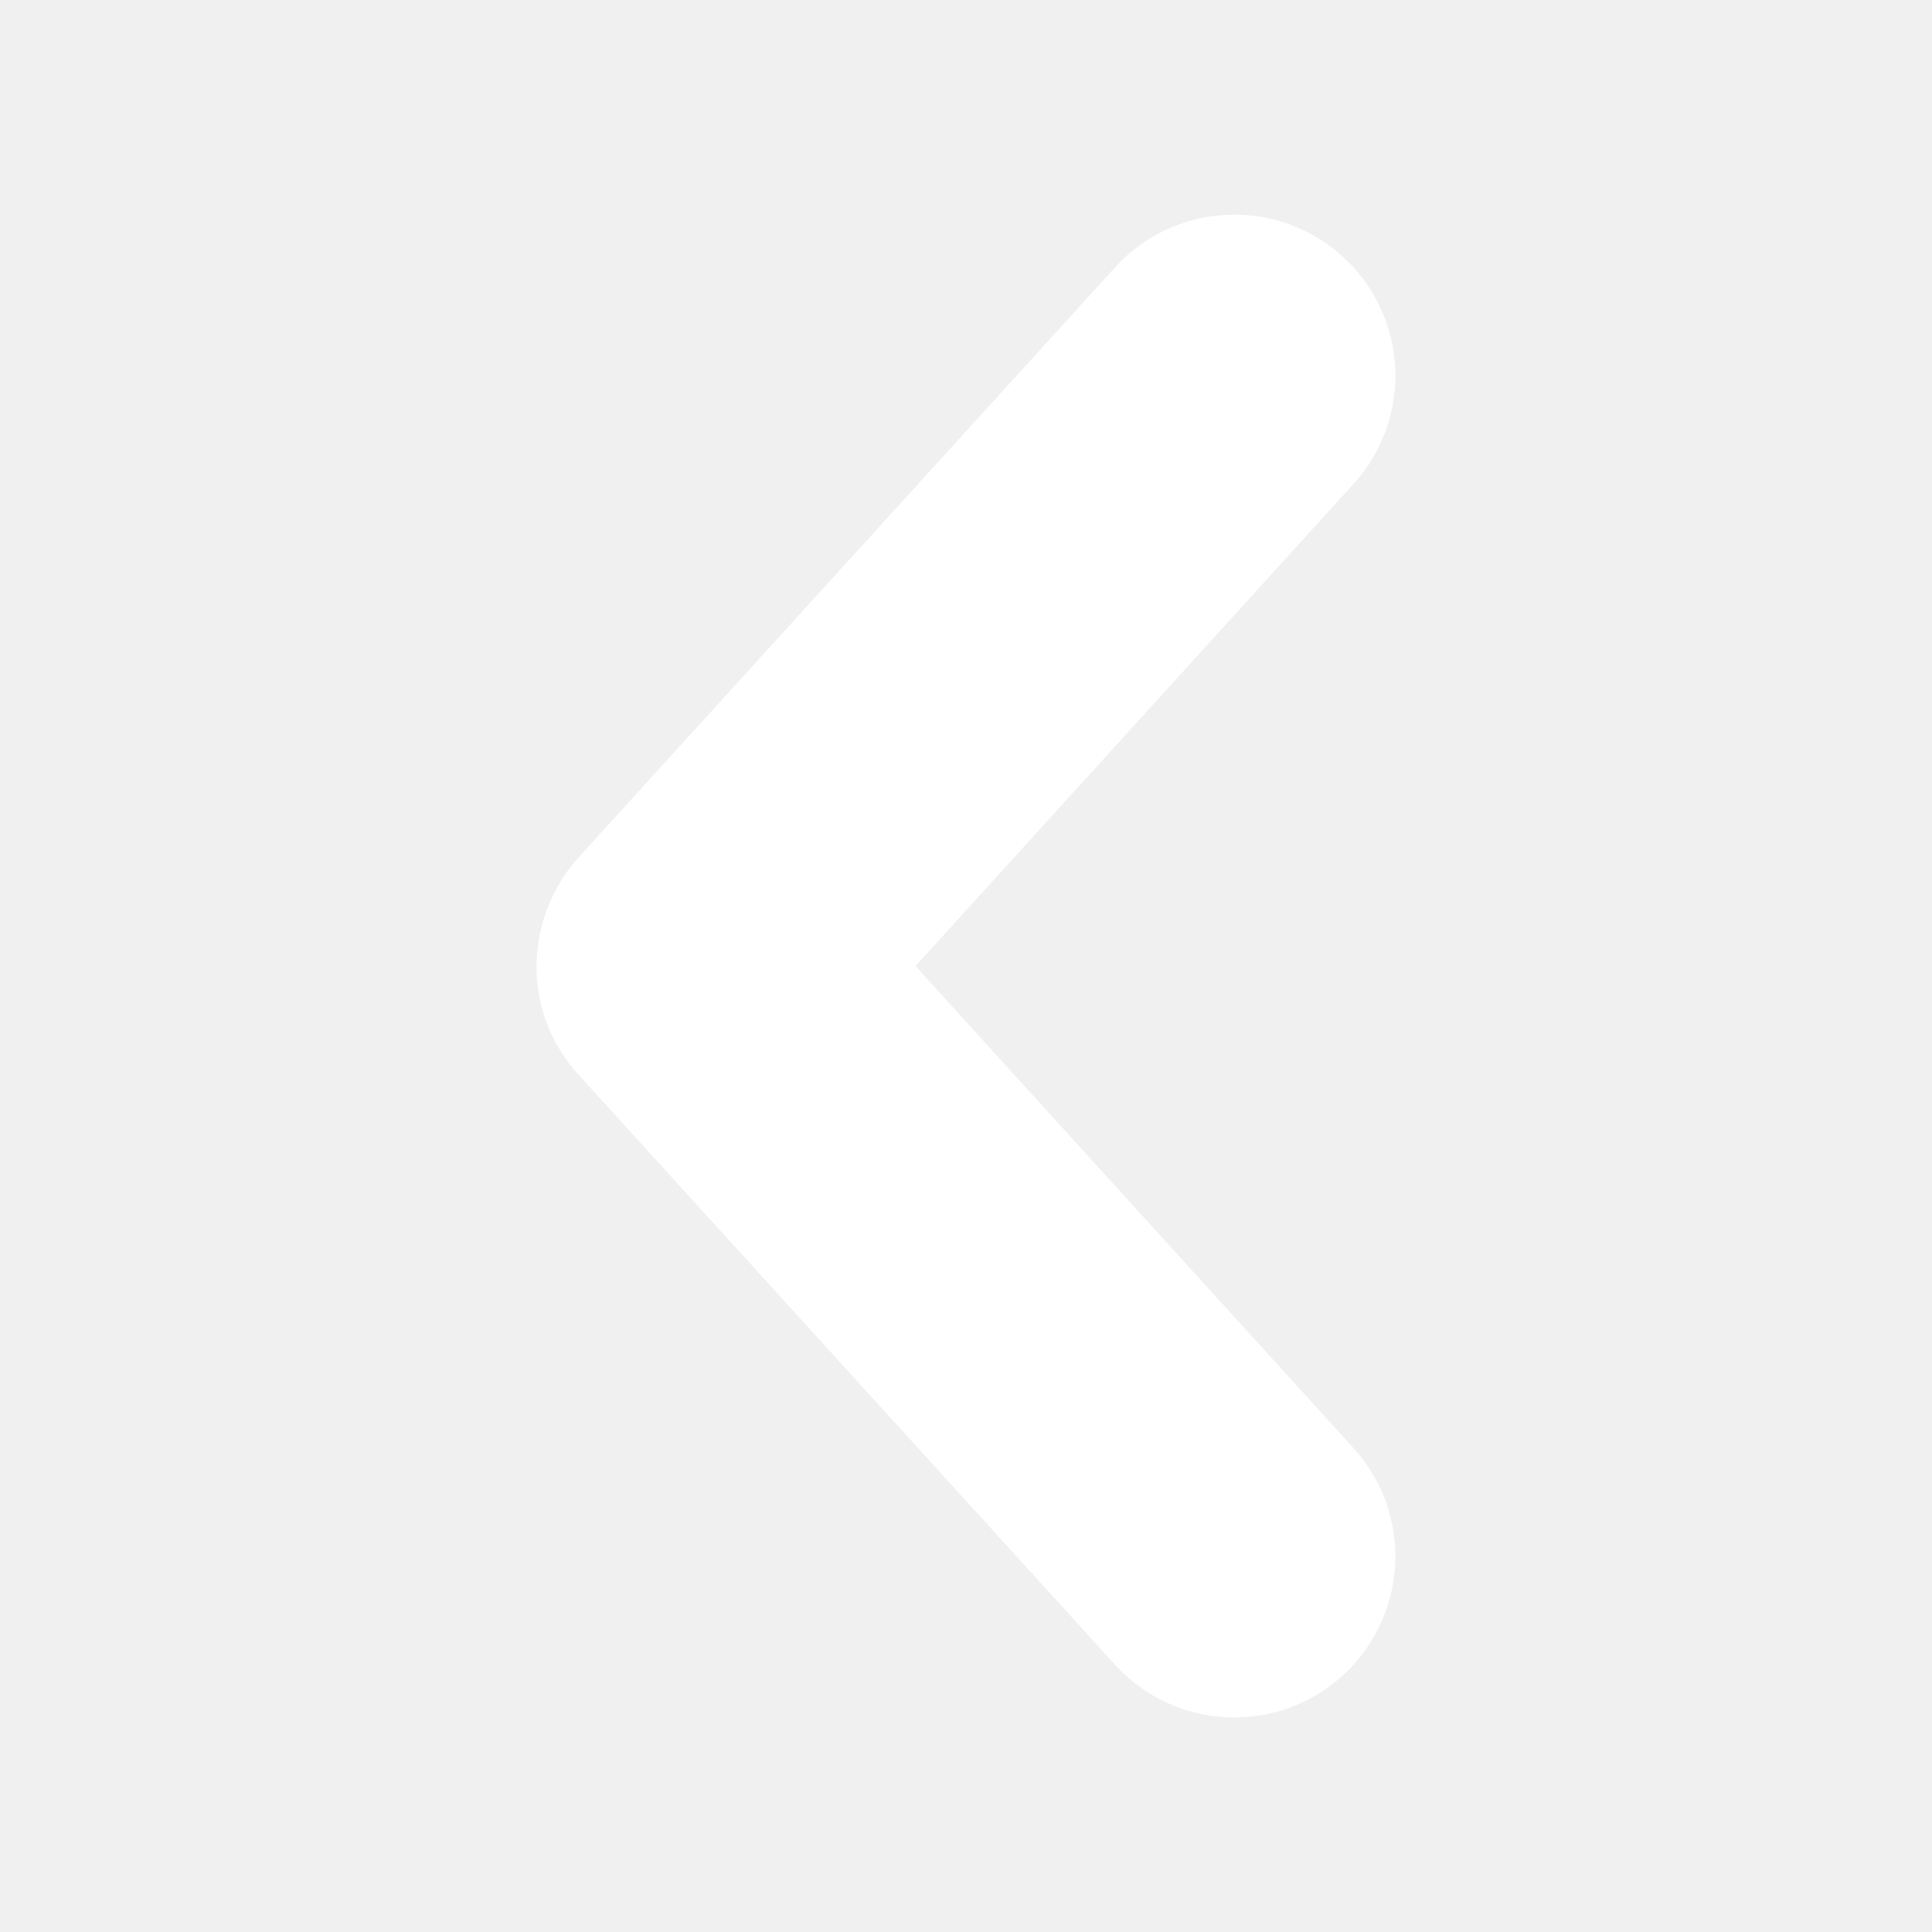
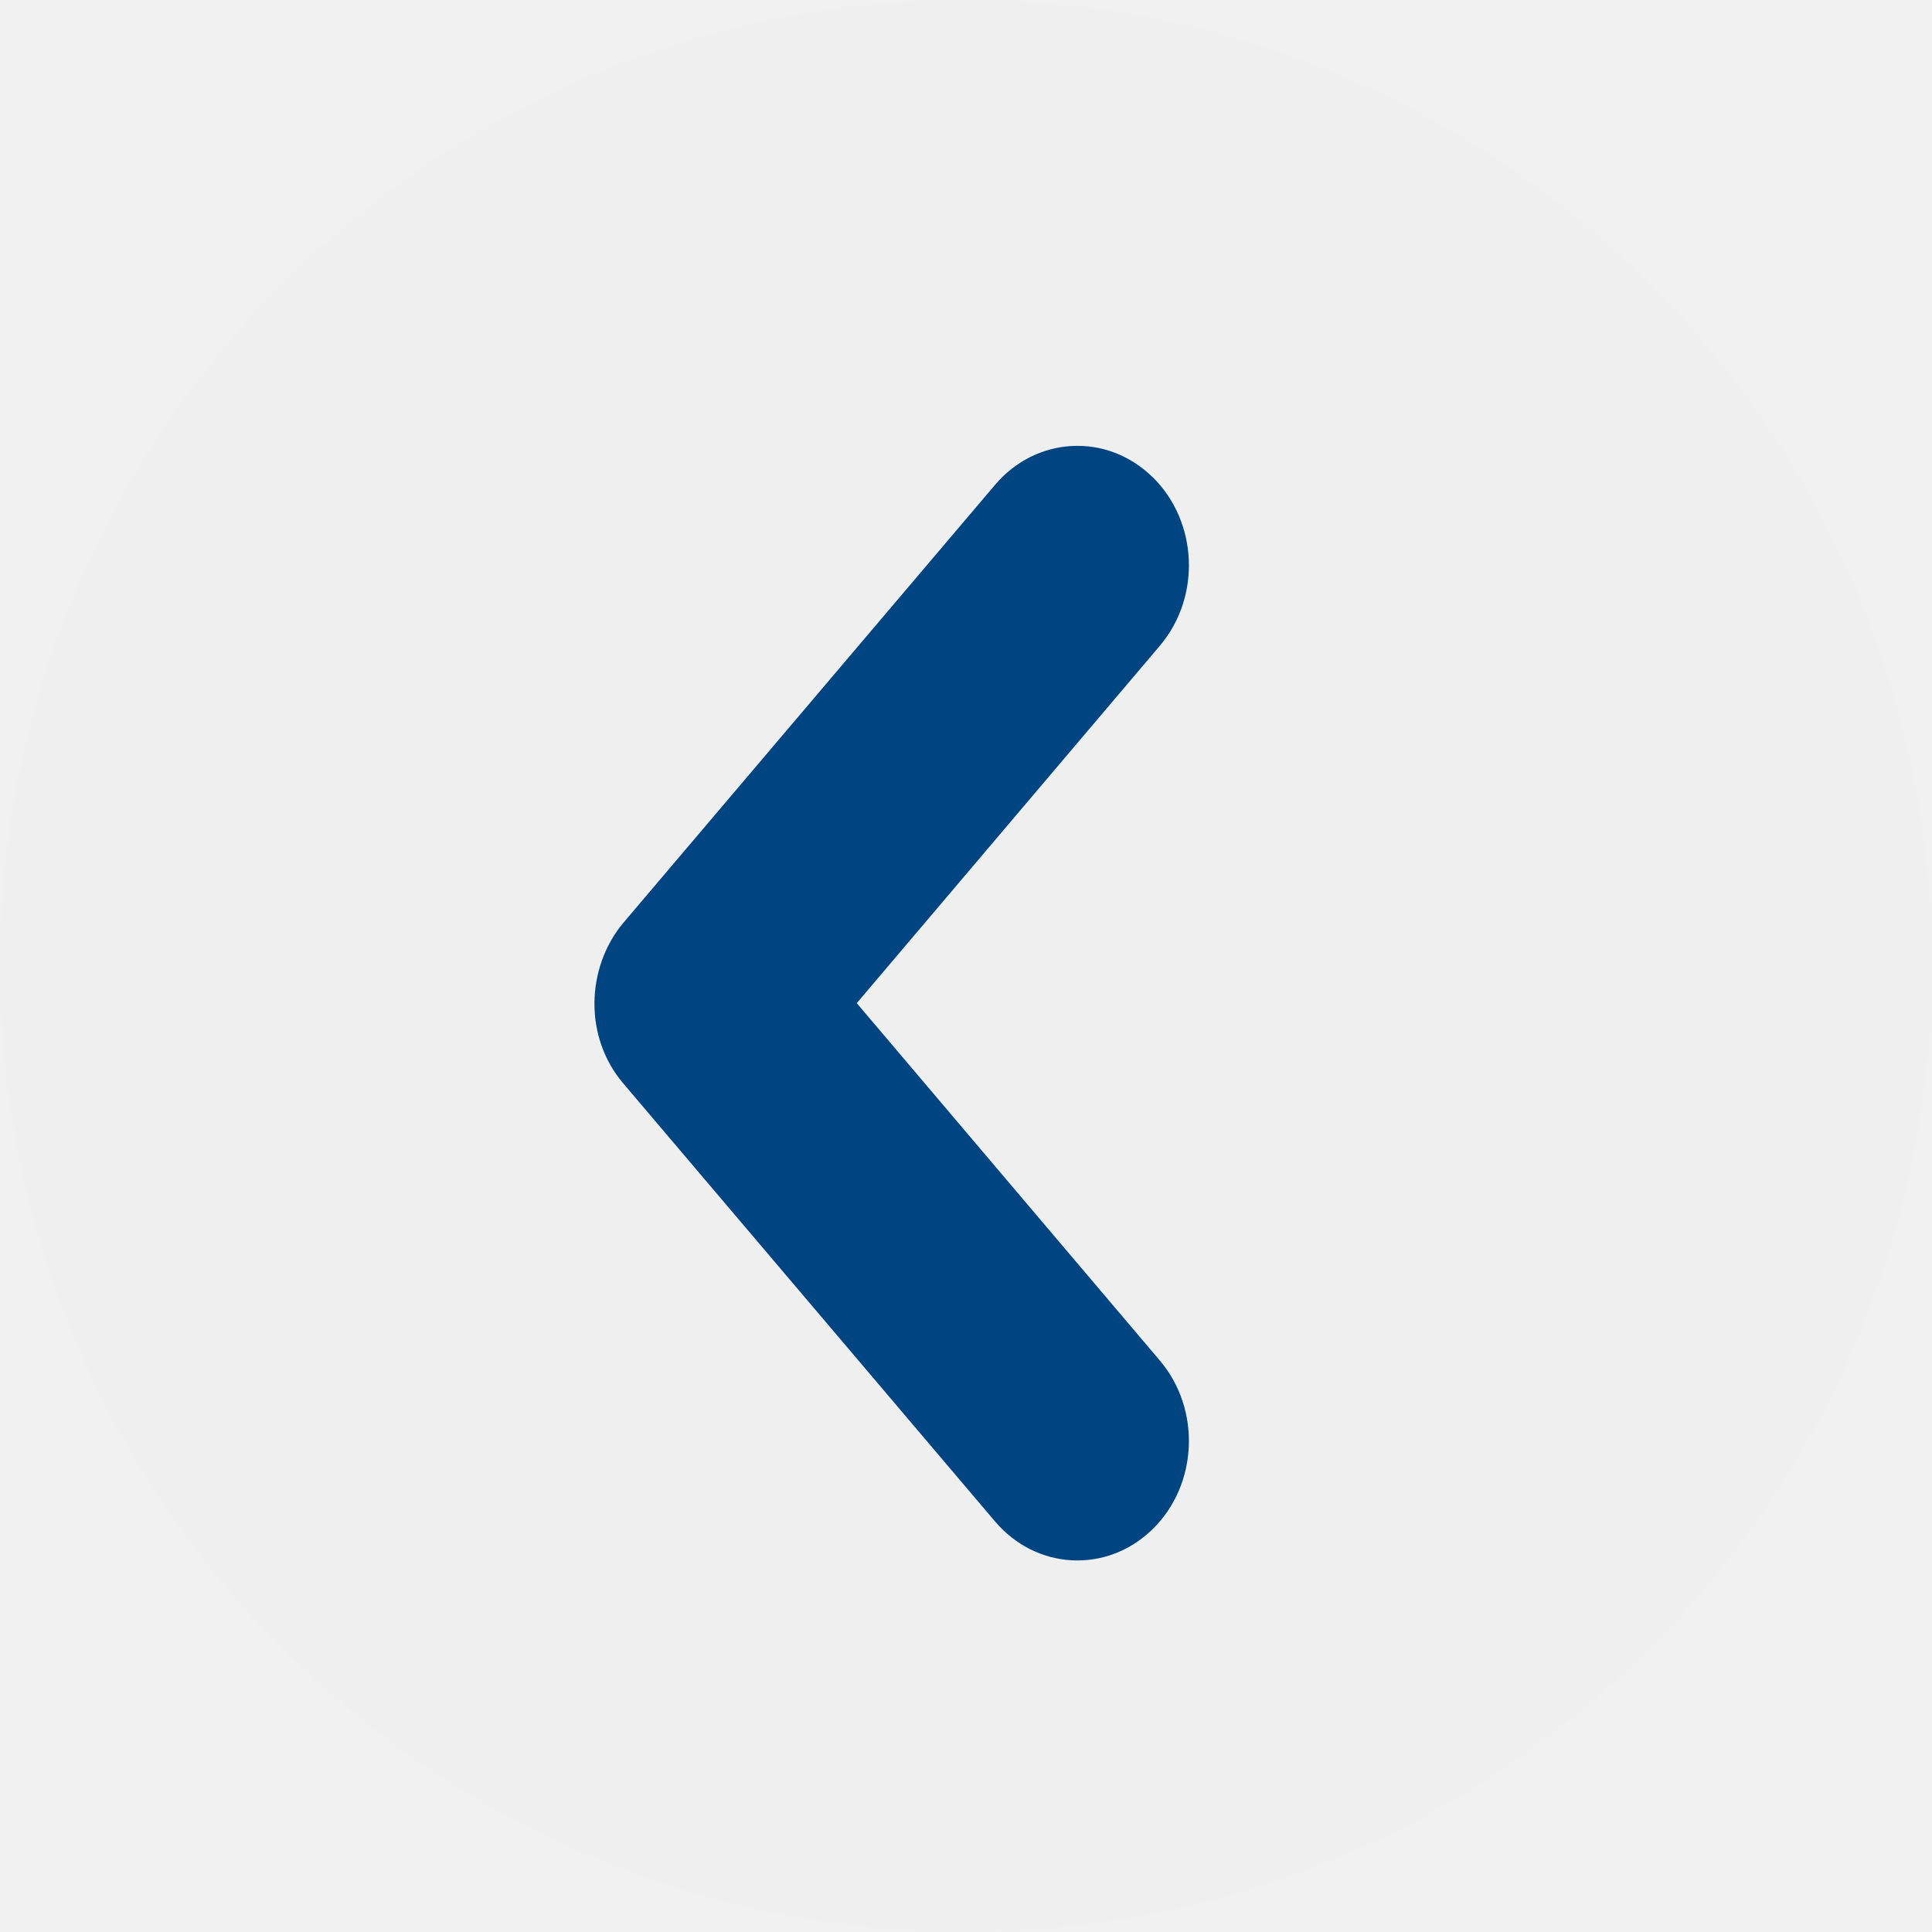
- <svg xmlns="http://www.w3.org/2000/svg" id="Capa_1" version="1.1" viewBox="0 0 800 800">
-   <defs>
-     <style>
-       .st0 {
-         fill: #fff;
-       }
-     </style>
-   </defs>
-   <path class="st0" d="M555.96,106.24c27.24,24.77,29.25,66.93,4.49,94.17l-.04.05-181.33,199.56,181.33,199.56c24.79,27.25,22.8,69.43-4.44,94.22-27.25,24.79-69.43,22.8-94.22-4.44l-222.67-244.89c-11-12.18-17.02-28.04-16.89-44.44.07-16.37,6.07-32.16,16.89-44.44l222.67-244.89c24.77-27.24,66.93-29.25,94.17-4.49.02.01.03.03.05.04h0Z" />
+ <svg xmlns="http://www.w3.org/2000/svg" width="26" height="26" viewBox="0 0 26 26" fill="none">
+   <path d="M26 13C26 20.18 20.18 26 13 26C5.82 26 0 20.18 0 13C0 5.82 5.82 0 13 0C20.18 0 26 5.82 26 13Z" fill="#EFEFEF" />
+   <path d="M15.509 6.418C16.122 7.016 16.167 8.032 15.61 8.688L15.609 8.69L11.53 13.5L15.609 18.31C16.167 18.967 16.122 19.984 15.509 20.581C14.896 21.179 13.947 21.131 13.39 20.474L8.38 14.571C8.133 14.278 7.997 13.896 8 13.5C8.002 13.106 8.137 12.725 8.38 12.429L13.39 6.526C13.947 5.869 14.895 5.821 15.508 6.418C15.509 6.418 15.509 6.418 15.509 6.418Z" fill="#004582" />
</svg>
